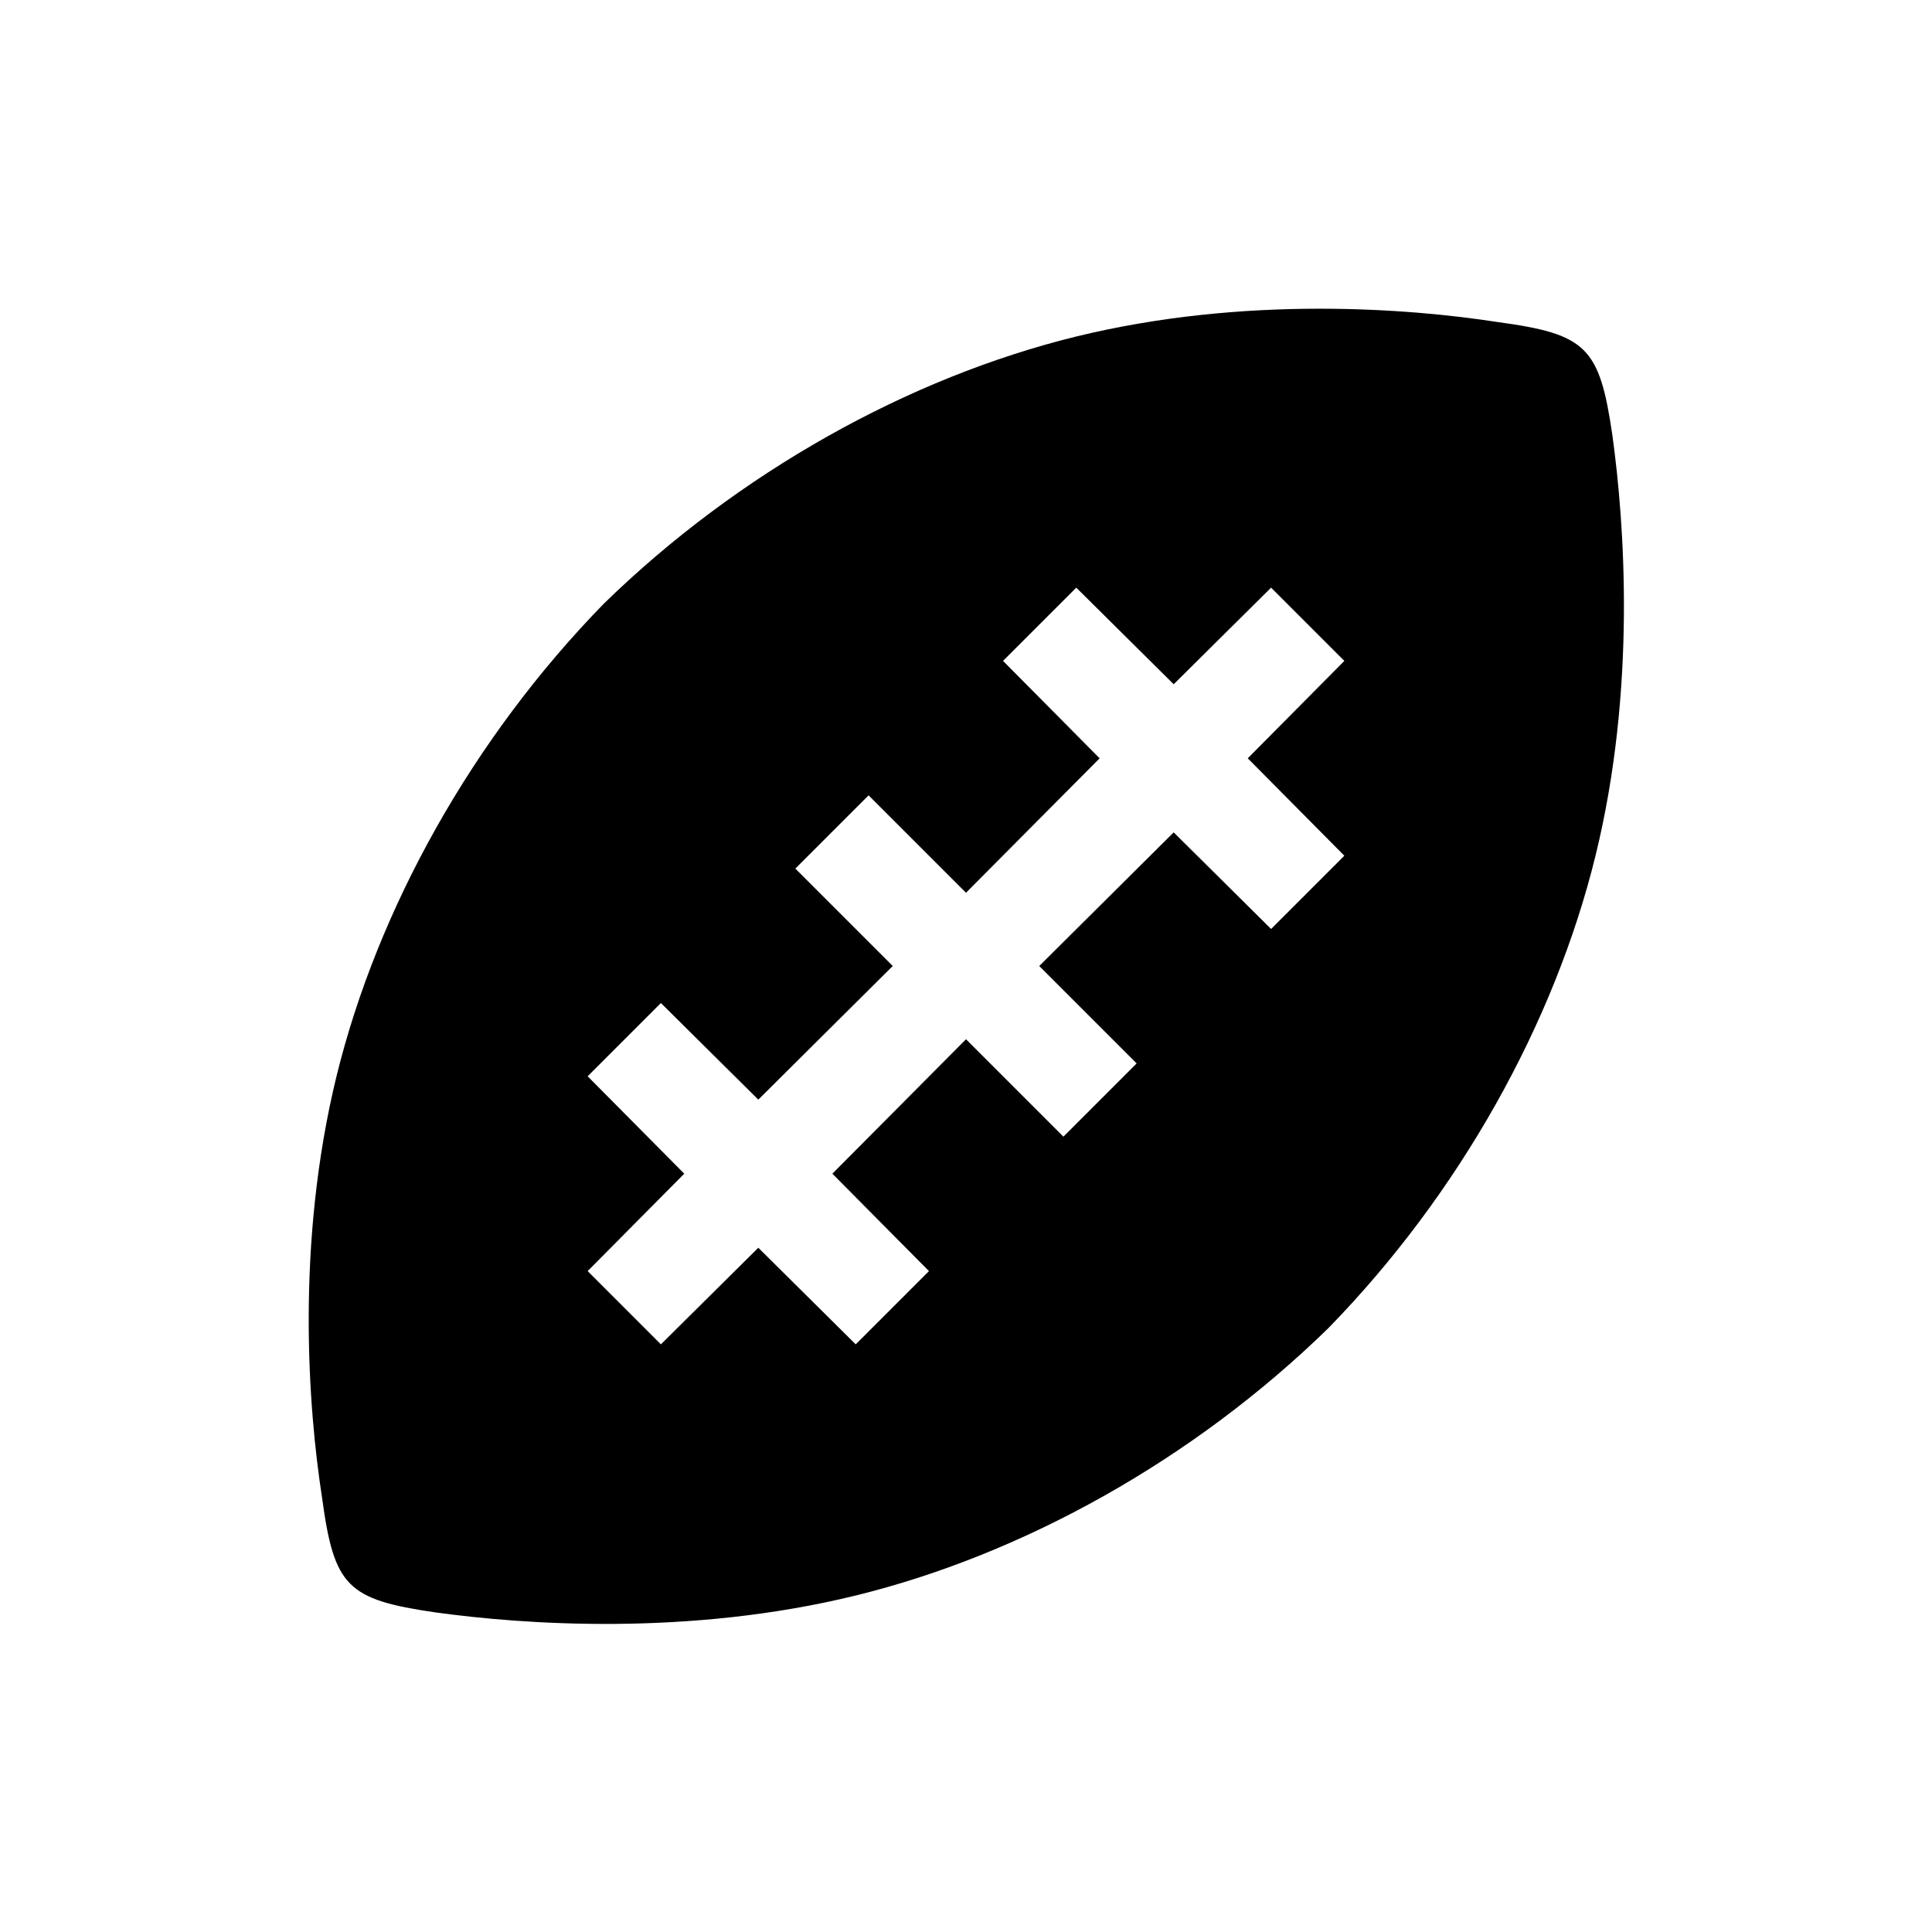
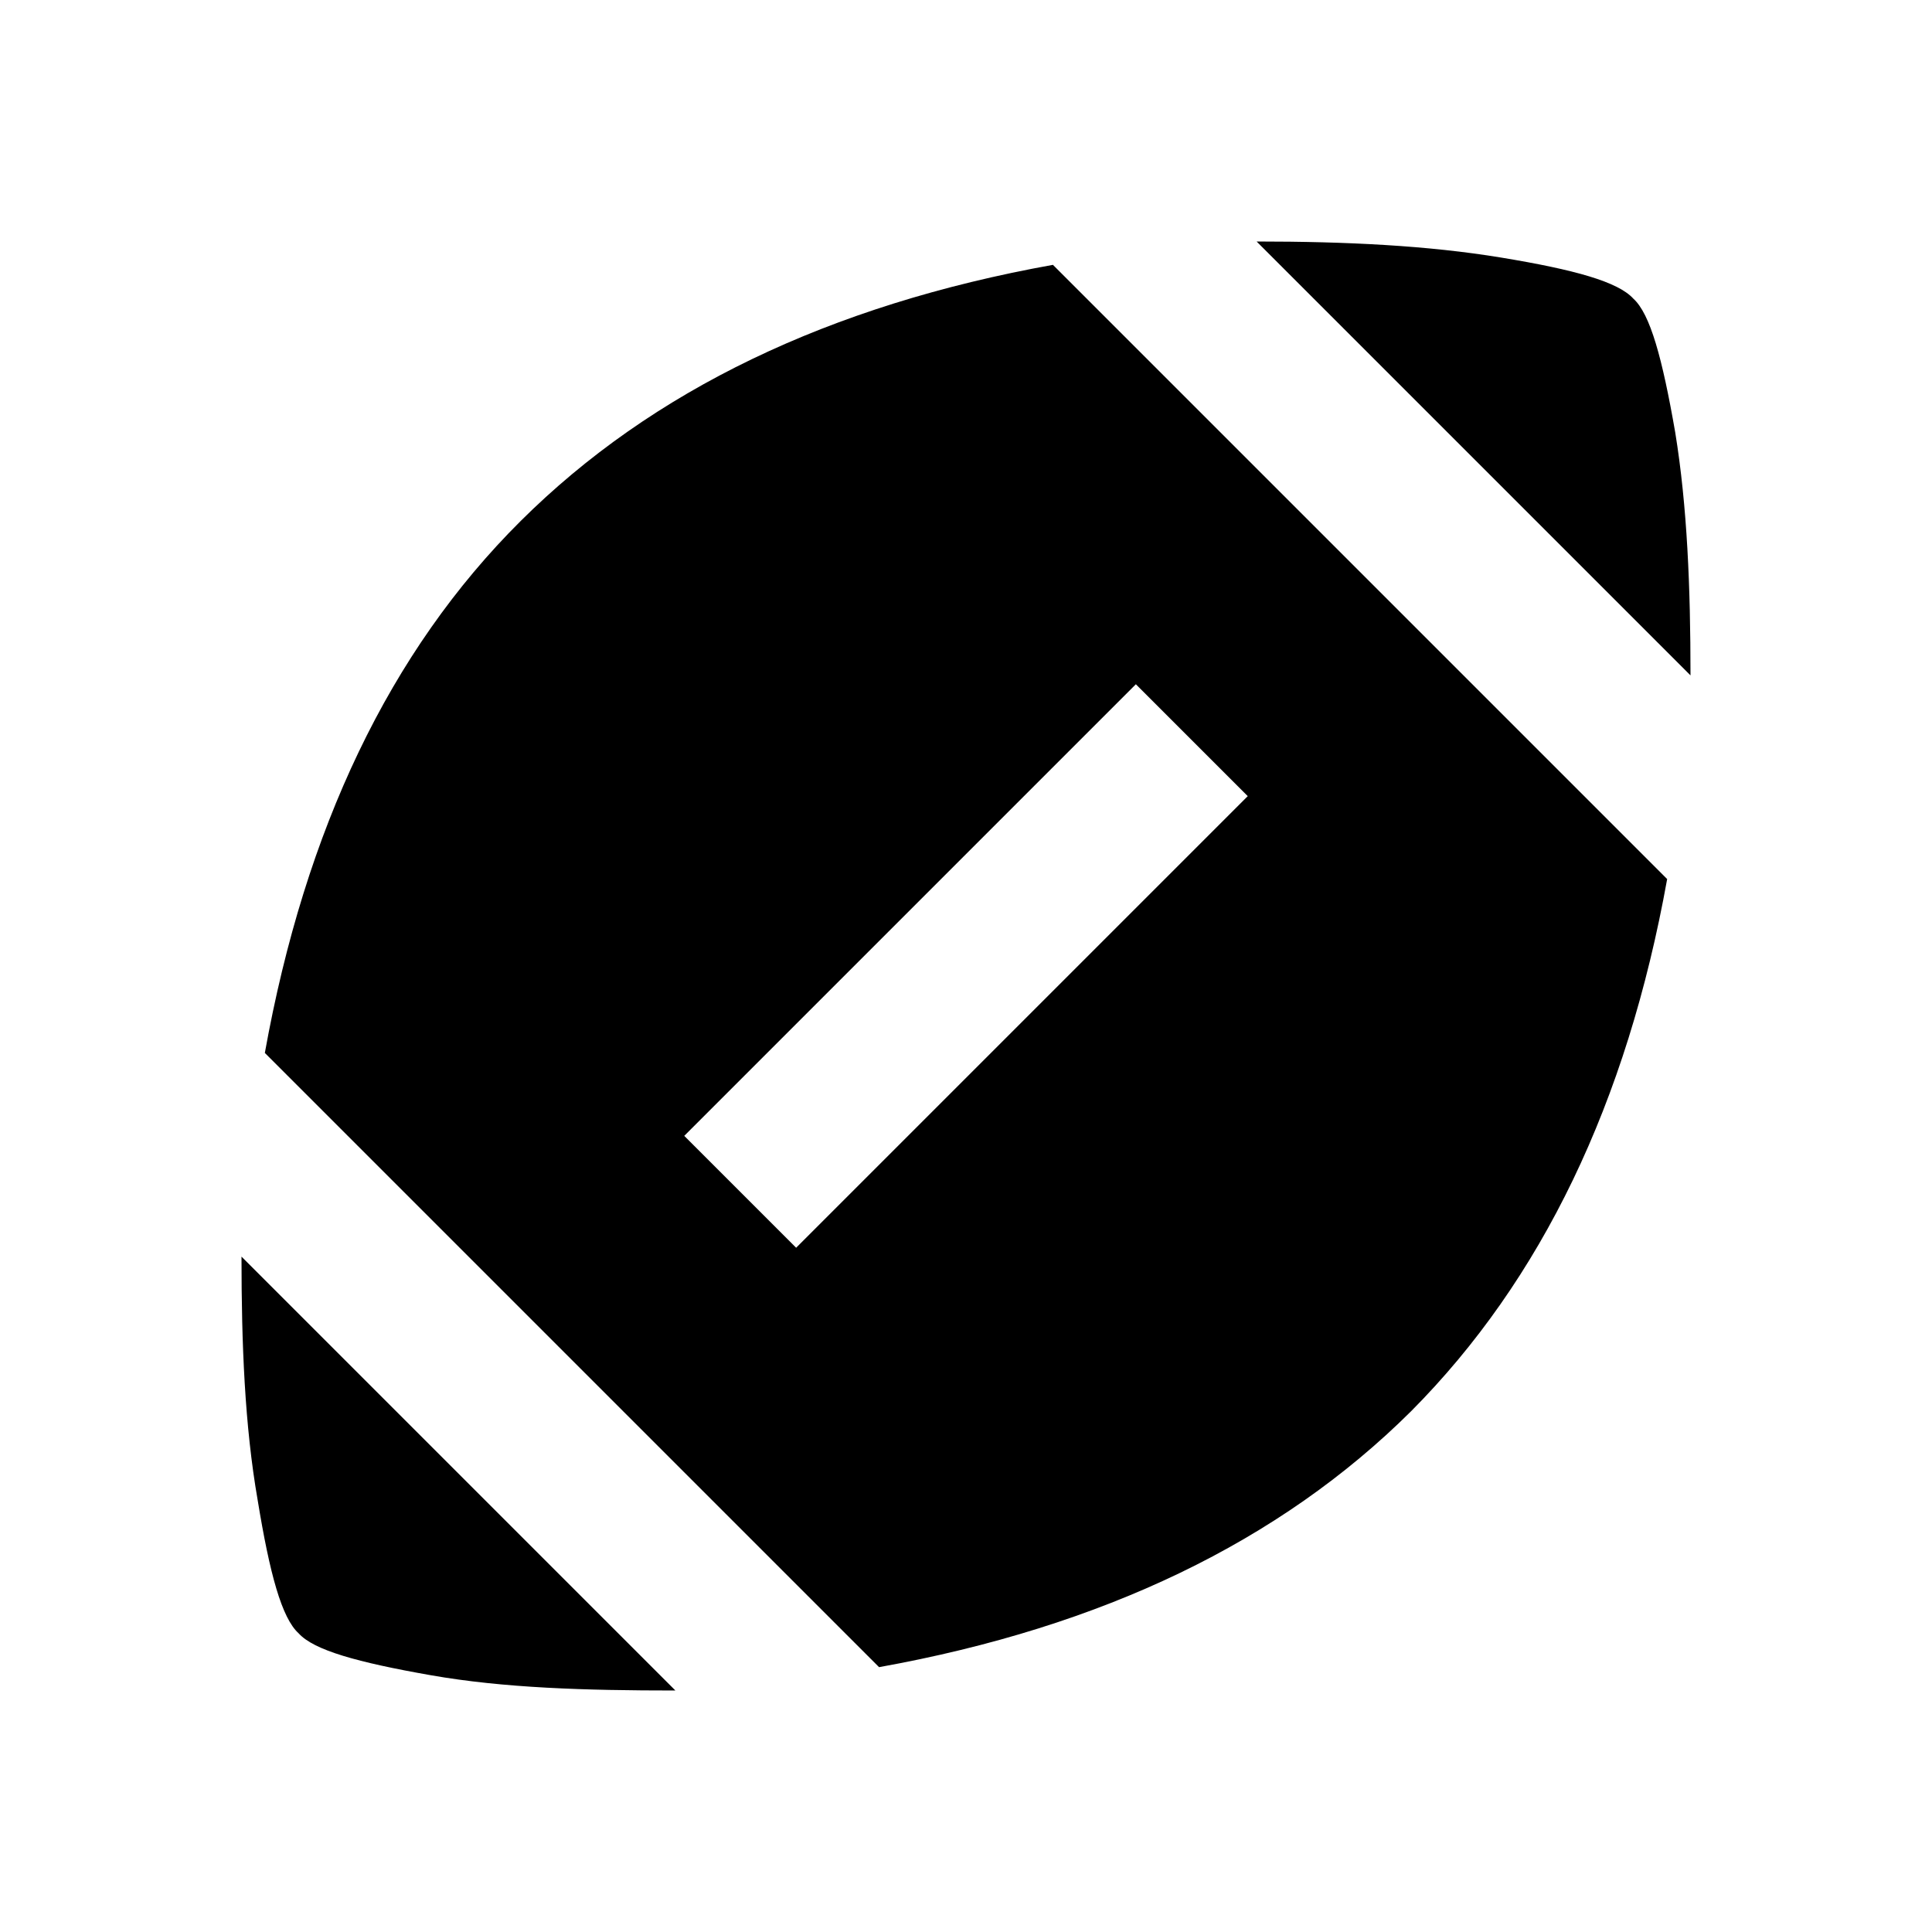
<svg xmlns="http://www.w3.org/2000/svg" width="24" height="24">
-   <path d="M7.5,7.5C9.17,5.87 11.29,4.69 13.37,4.18C15.46,3.67 17.5,3.83 18.6,4C19.71,4.15 19.87,4.31 20.03,5.41C20.18,6.5 20.33,8.55 19.82,10.63C19.31,12.71 18.13,14.83 16.5,16.5C14.83,18.13 12.71,19.31 10.63,19.82C8.55,20.33 6.5,20.18 5.41,20.03C4.31,19.87 4.15,19.71 4,18.6C3.83,17.5 3.67,15.46 4.18,13.37C4.69,11.29 5.87,9.17 7.5,7.5M7.3,15.79L8.21,16.7L9.42,15.5L10.63,16.7L11.54,15.79L10.34,14.58L12,12.91L13.21,14.12L14.12,13.21L12.91,12L14.58,10.34L15.79,11.54L16.7,10.63L15.5,9.42L16.7,8.21L15.79,7.3L14.58,8.5L13.37,7.3L12.46,8.21L13.66,9.42L12,11.09L10.79,9.88L9.88,10.79L11.09,12L9.42,13.66L8.21,12.46L7.3,13.37L8.5,14.58L7.3,15.79Z" />
+   <path d="M8.39 21L3 15.61C3 16.7 3.04 17.71 3.2 18.63C3.35 19.55 3.5 20.1 3.71 20.29C3.9 20.5 4.44 20.65 5.35 20.81S7.27 21 8.39 21M15.5 9.89L9.89 15.5L8.5 14.11L14.11 8.5L15.5 9.89M3.29 13.08L10.92 20.71C13.7 20.21 15.9 19.15 17.53 17.53C19.15 15.9 20.21 13.7 20.71 10.92L13.08 3.29C10.3 3.79 8.1 4.85 6.47 6.47S3.79 10.3 3.29 13.08M15.61 3L21 8.39C21 7.3 20.96 6.29 20.81 5.37C20.65 4.45 20.5 3.9 20.29 3.71C20.1 3.5 19.56 3.35 18.65 3.2S16.73 3 15.61 3Z" />
</svg>
